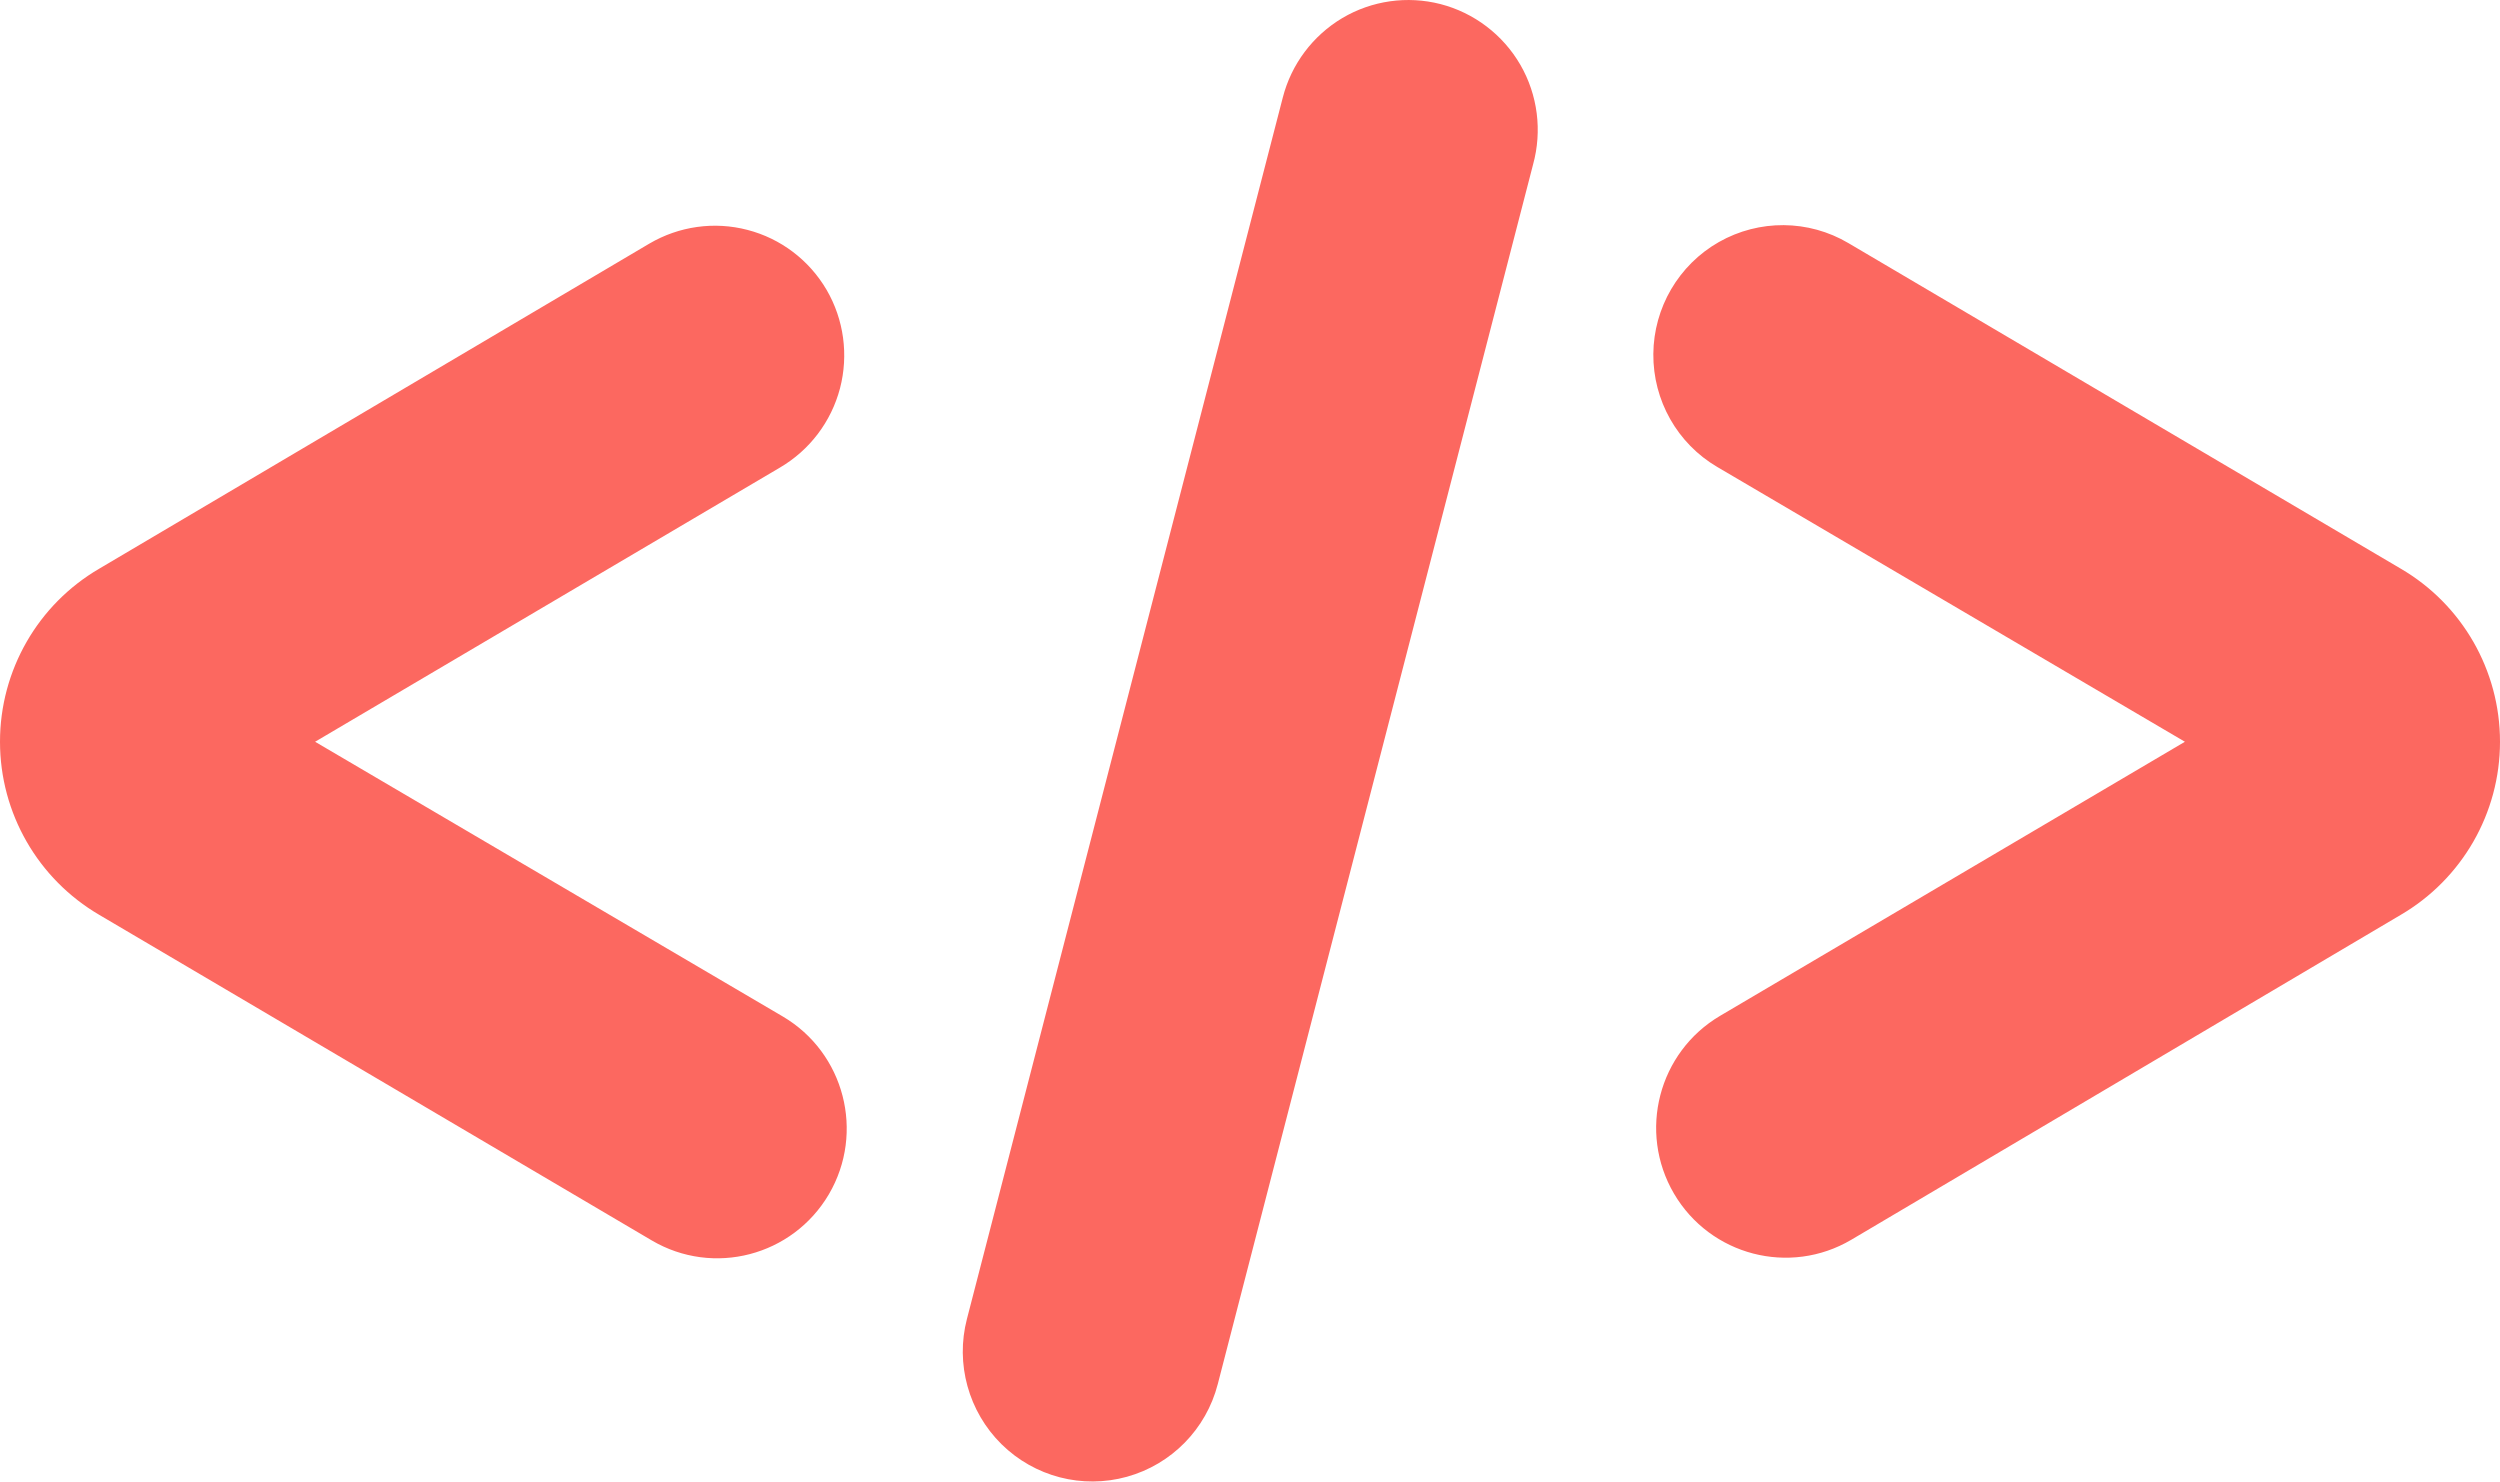
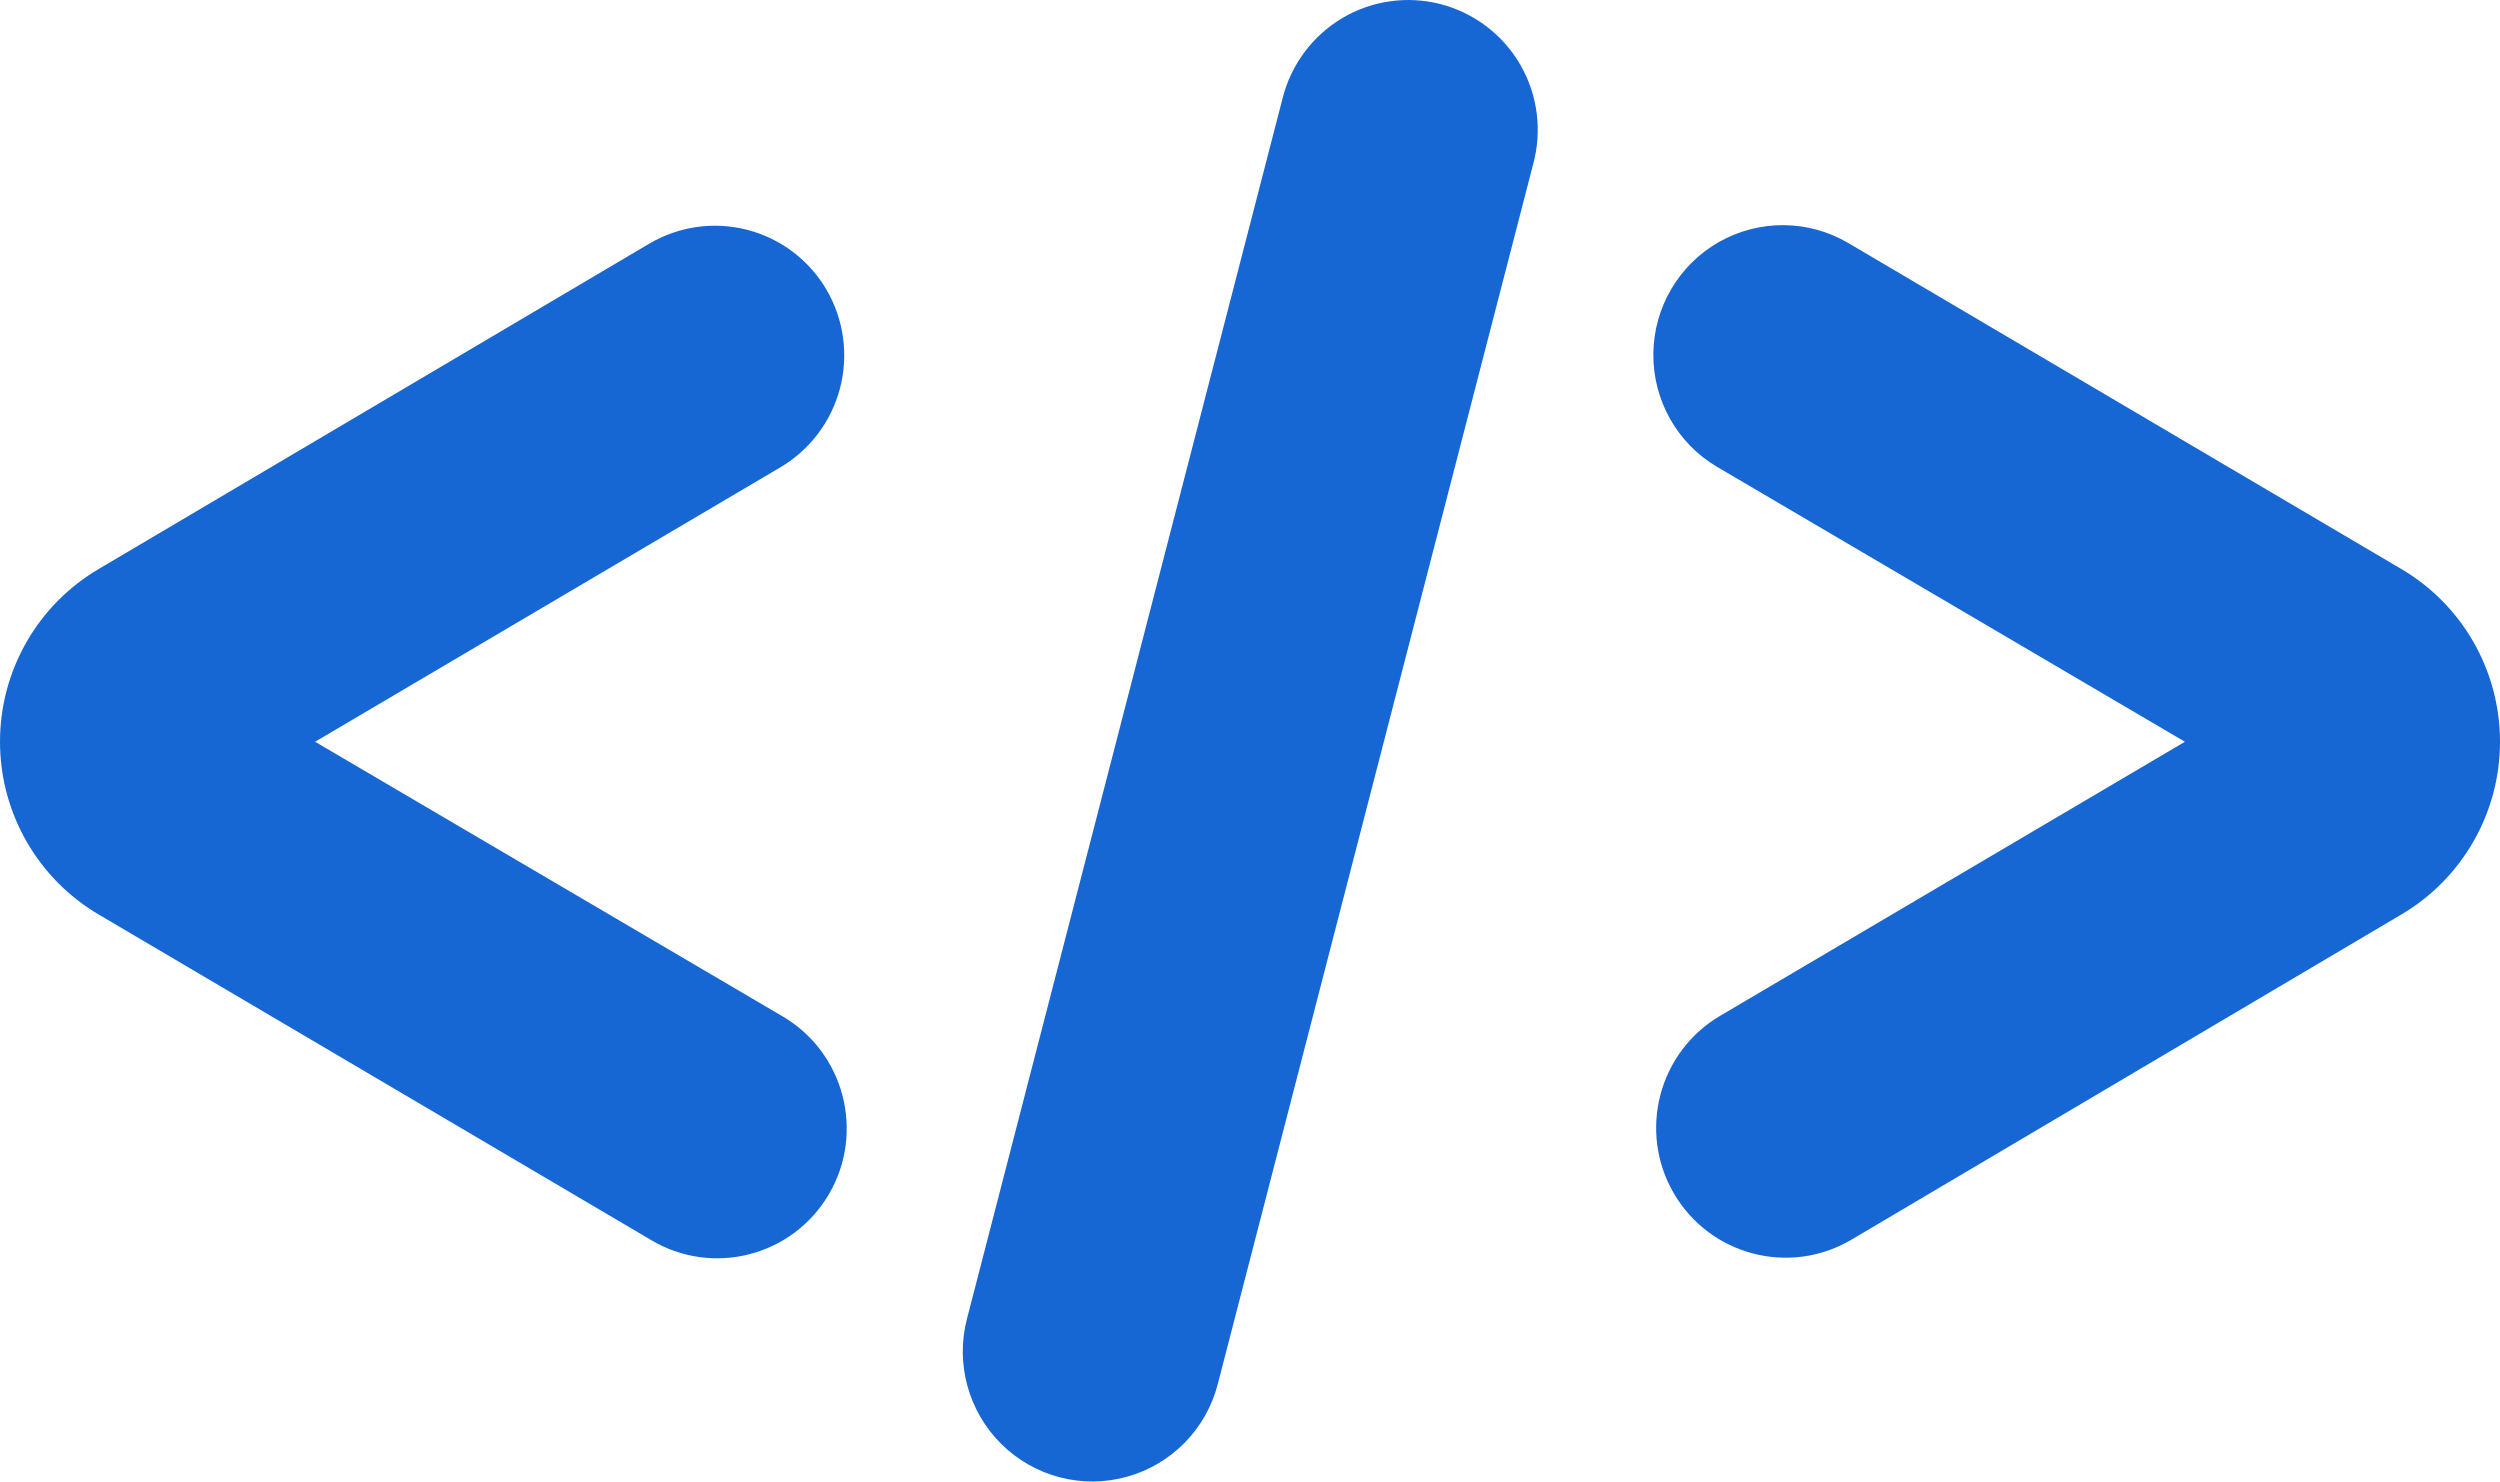
<svg xmlns="http://www.w3.org/2000/svg" width="27px" height="16px" viewBox="0 0 27 16" version="1.1">
  <defs />
  <g id="GrumpyReport_1440" stroke="none" stroke-width="1" fill="none" fill-rule="evenodd" transform="translate(-1234, -6396)">
-     <g id="Content" transform="translate(110, 90)" fill="#FC6860" fill-rule="nonzero">
+     <g id="Content" transform="translate(110, 90)" fill="#1667d3" fill-rule="nonzero">
      <g id="Geographical-Observation-Grumpy" transform="translate(0, 5584)">
        <g id="Buttons-under-the-Grumpy-Map" transform="translate(775, 701)">
          <g id="Button-Embed" transform="translate(272, 0)">
            <g id="Group-13" transform="translate(24, 16)">
              <g id="Embed" transform="translate(53, 5)">
                <path d="M25.927,6.141 C26.591,6.528 27,7.24 27,8.011 C27,8.781 26.591,9.493 25.927,9.881 L19.993,13.39 C19.328,13.782 18.471,13.559 18.079,12.891 C17.688,12.223 17.911,11.364 18.577,10.971 L23.597,8.011 L18.546,5.043 C18.115,4.79 17.852,4.324 17.856,3.823 C17.86,3.322 18.13,2.861 18.564,2.614 C18.999,2.367 19.532,2.371 19.962,2.625 L25.927,6.141 Z M8.927,3.13 C9.114,3.451 9.166,3.834 9.072,4.194 C8.977,4.555 8.744,4.862 8.423,5.05 L3.403,8.011 L8.454,10.978 C9.12,11.37 9.343,12.23 8.952,12.898 C8.56,13.565 7.704,13.789 7.038,13.396 L1.073,9.881 C0.409,9.493 -3.55271368e-15,8.781 -3.55271368e-15,8.011 C-3.55271368e-15,7.24 0.409,6.528 1.073,6.141 L7.013,2.631 C7.333,2.443 7.714,2.389 8.073,2.483 C8.432,2.576 8.739,2.809 8.927,3.13 Z M15.557,0.044 C15.92,0.138 16.231,0.374 16.42,0.7 C16.608,1.026 16.657,1.414 16.557,1.777 L13.152,14.948 C13.027,15.434 12.653,15.815 12.171,15.949 C11.689,16.083 11.173,15.949 10.816,15.597 C10.46,15.245 10.317,14.729 10.443,14.244 L13.854,1.054 C13.946,0.694 14.178,0.385 14.497,0.195 C14.816,0.006 15.197,-0.048 15.557,0.044 Z" id="Combined-Shape" />
              </g>
            </g>
          </g>
        </g>
      </g>
    </g>
  </g>
</svg>
